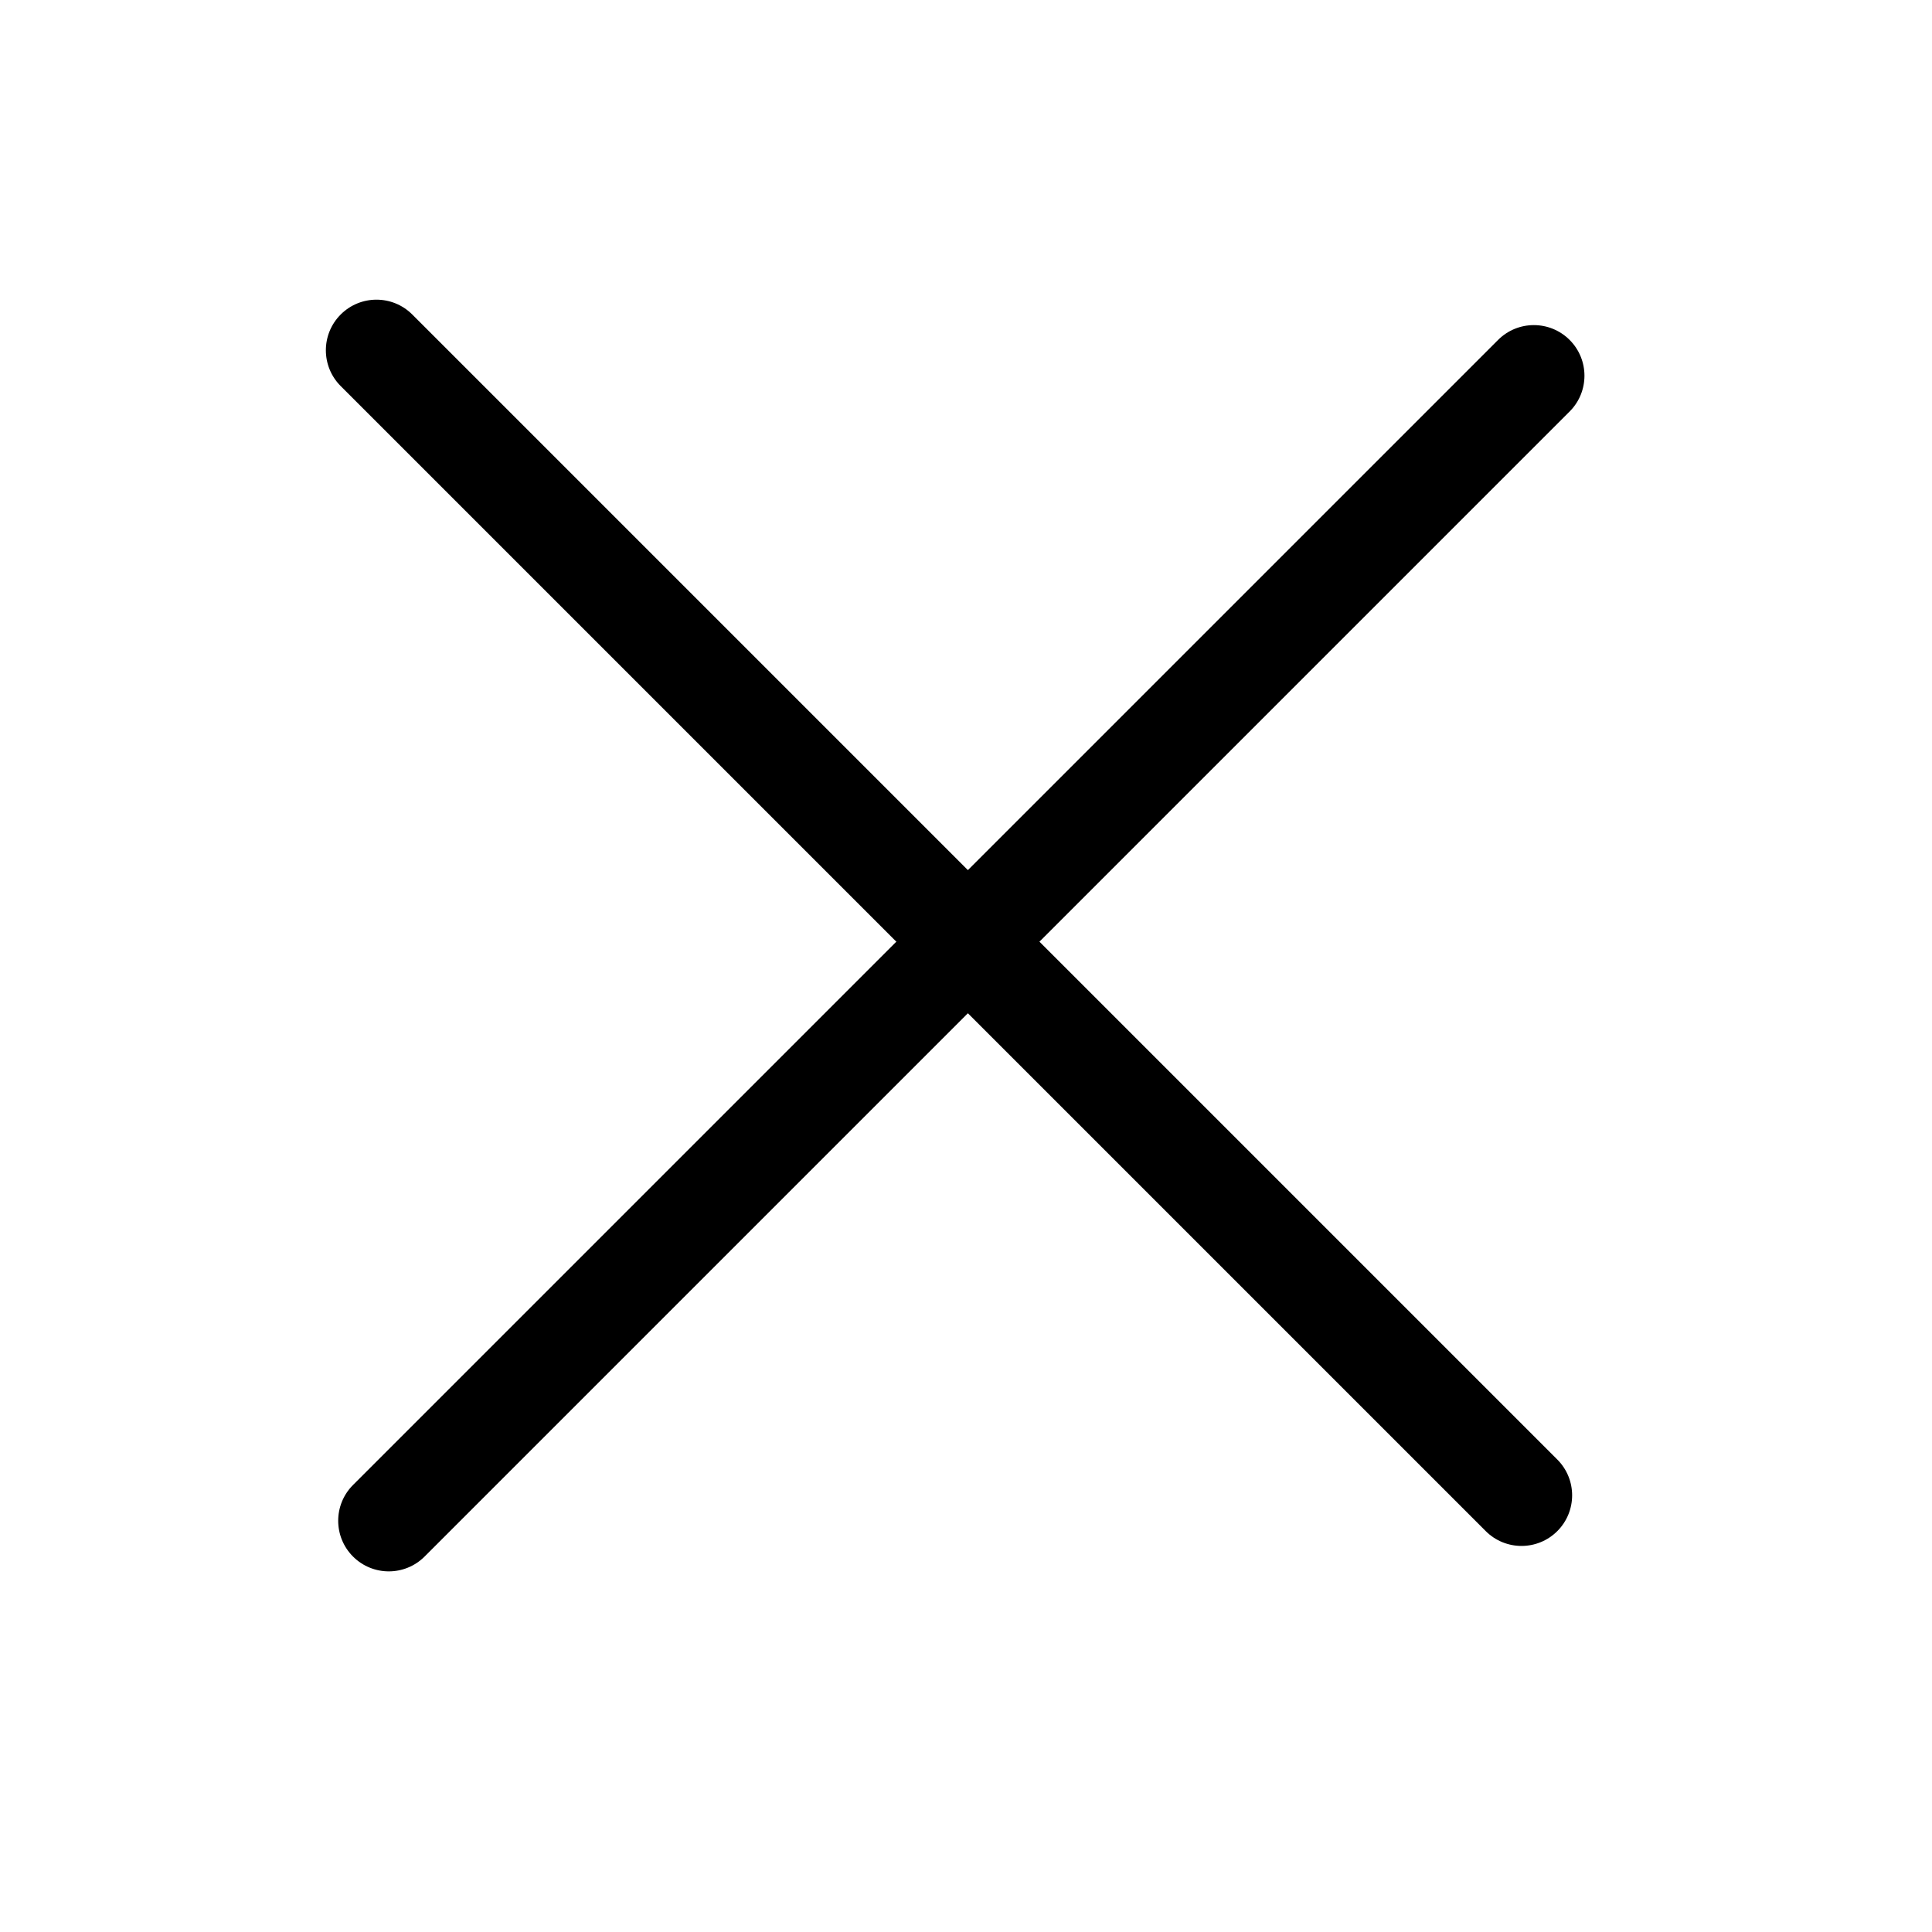
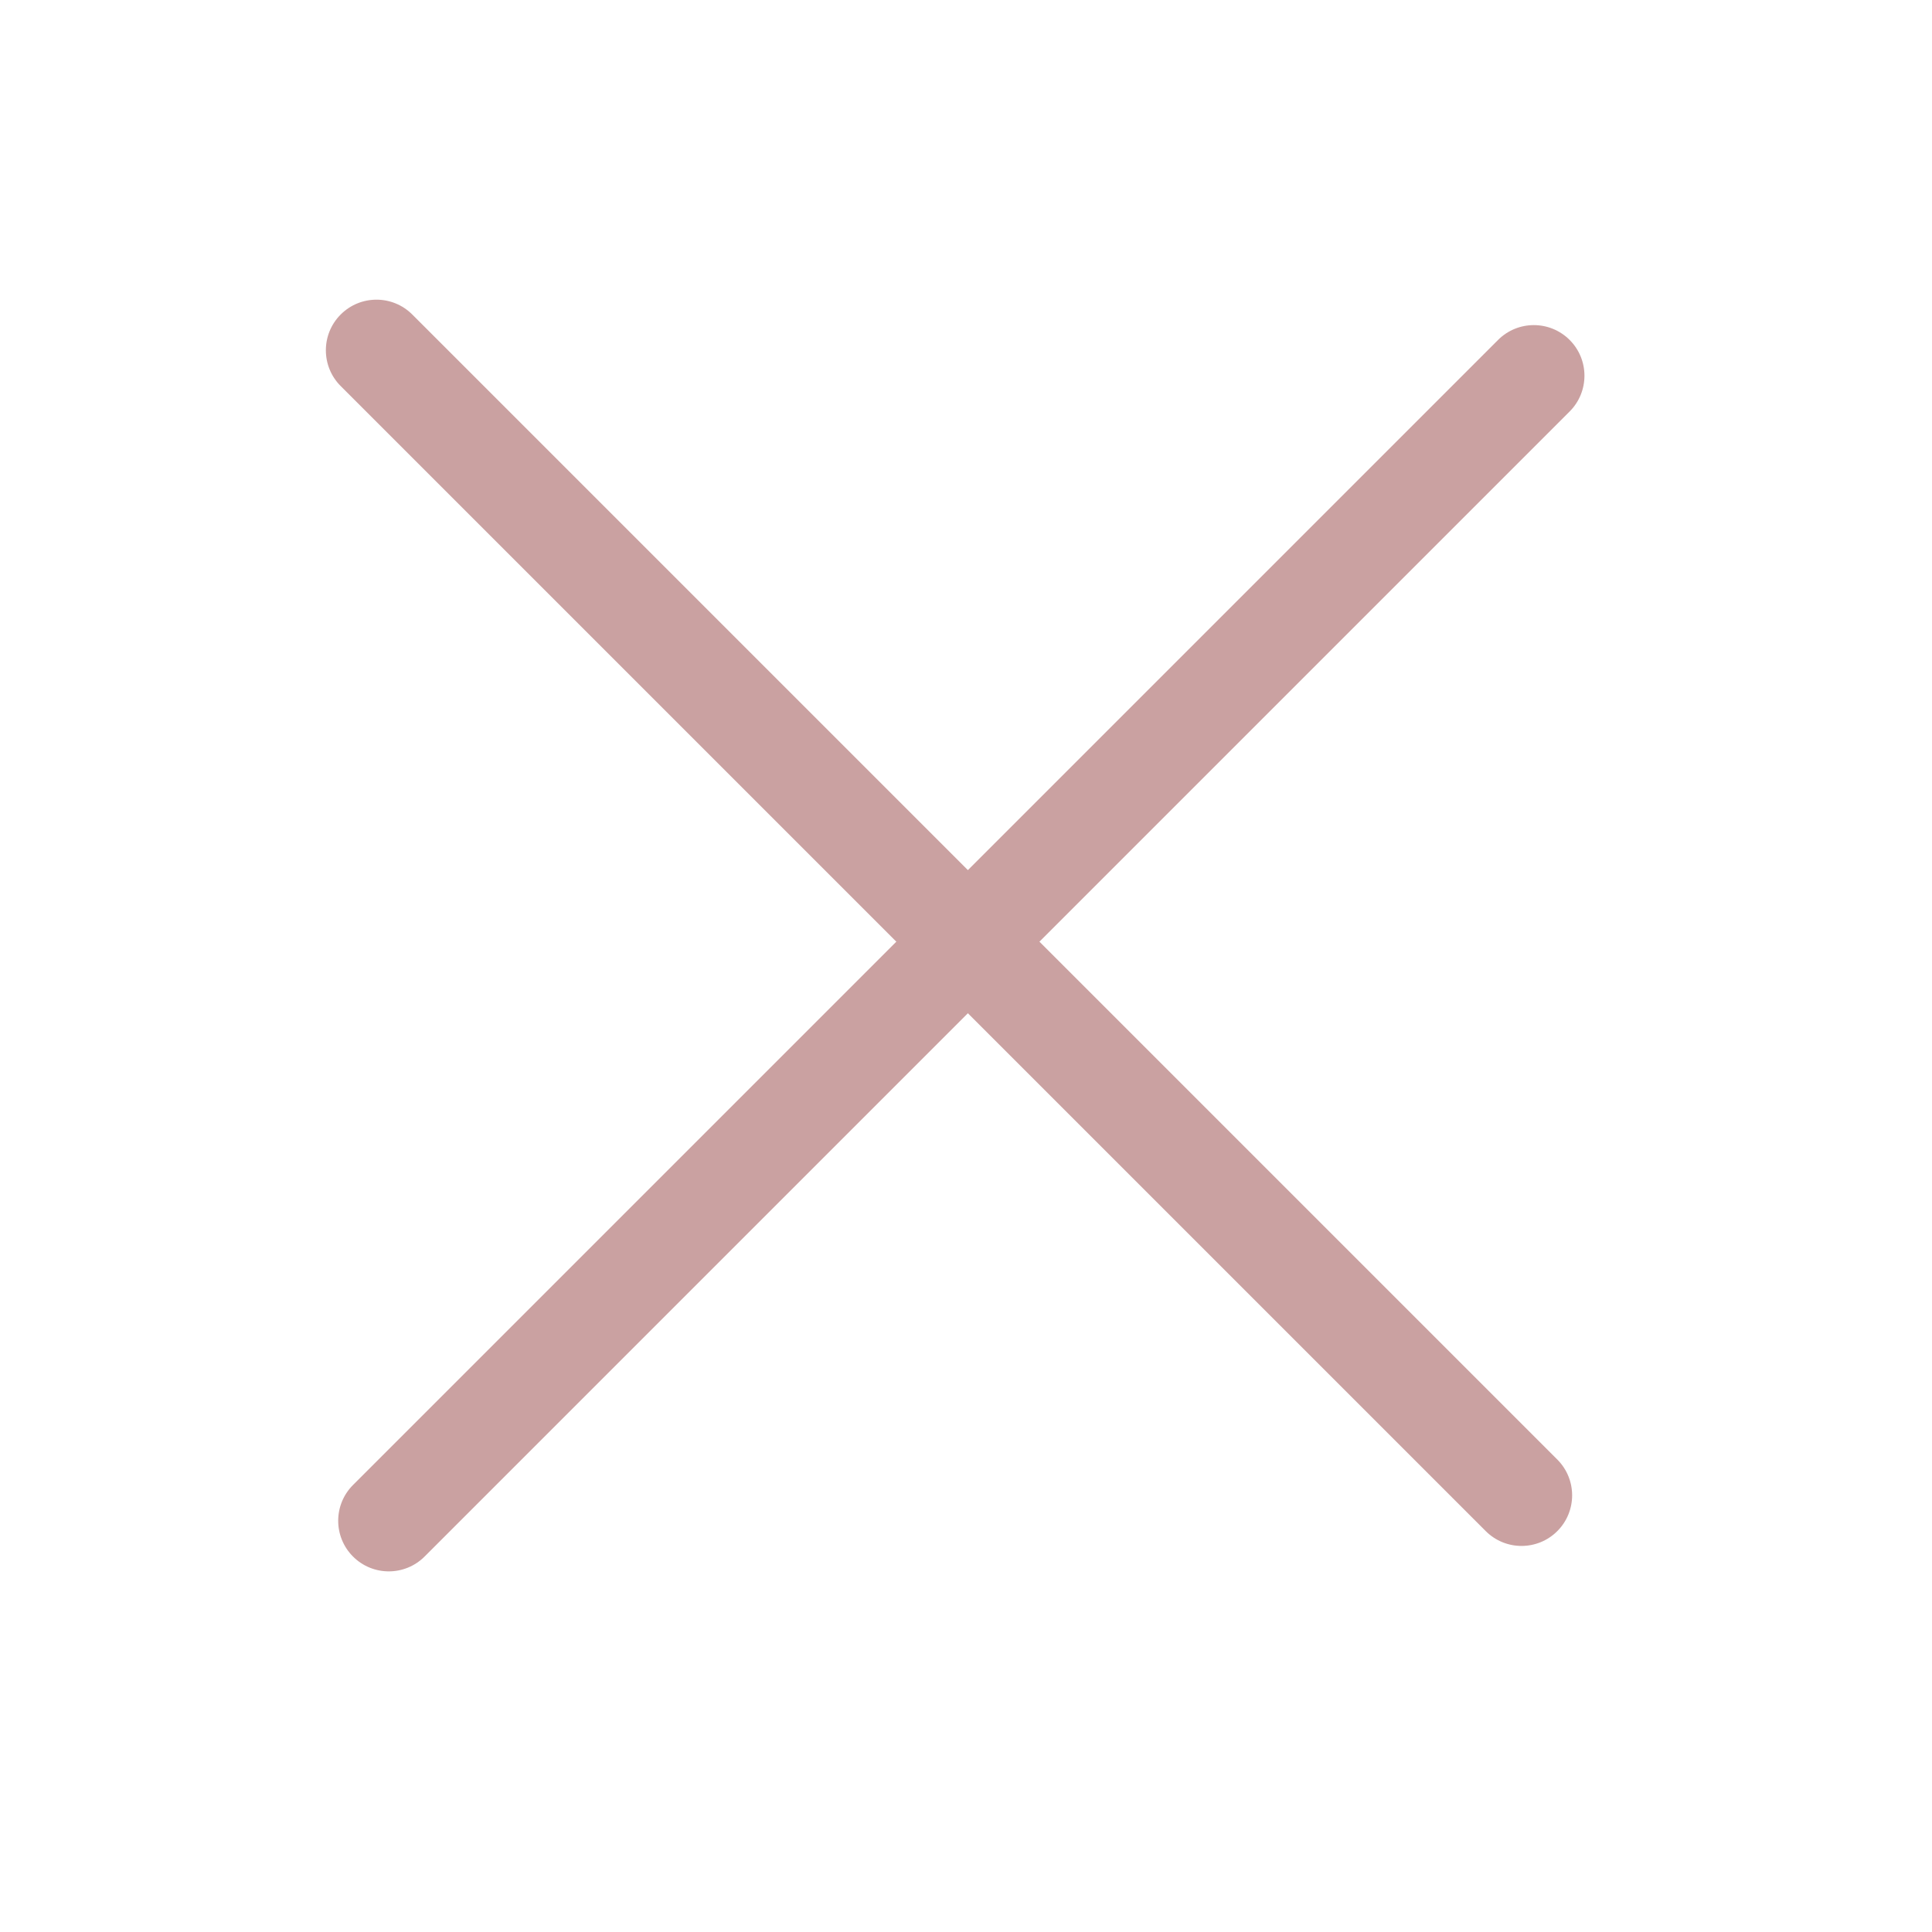
<svg xmlns="http://www.w3.org/2000/svg" width="36" height="36" viewBox="0 0 36 36" fill="none">
  <g id="close-menu">
-     <rect id="Rectangle 2" x="5.911" y="28.337" width="32.06" height="1.886" rx="0.943" transform="rotate(-45 5.91138 28.3369)" fill="black" />
-     <rect id="Rectangle 3" x="7.015" y="5.193" width="32.06" height="1.886" rx="0.943" transform="rotate(45 7.01459 5.19336)" fill="black" />
+     <rect id="Rectangle 2" x="5.911" y="28.337" width="32.06" height="1.886" rx="0.943" transform="rotate(-45 5.91138 28.3369)" fill="#caa1a1" />
+     <rect id="Rectangle 3" x="7.015" y="5.193" width="32.06" height="1.886" rx="0.943" transform="rotate(45 7.01459 5.19336)" fill="#caa1a1" />
  </g>
</svg>
